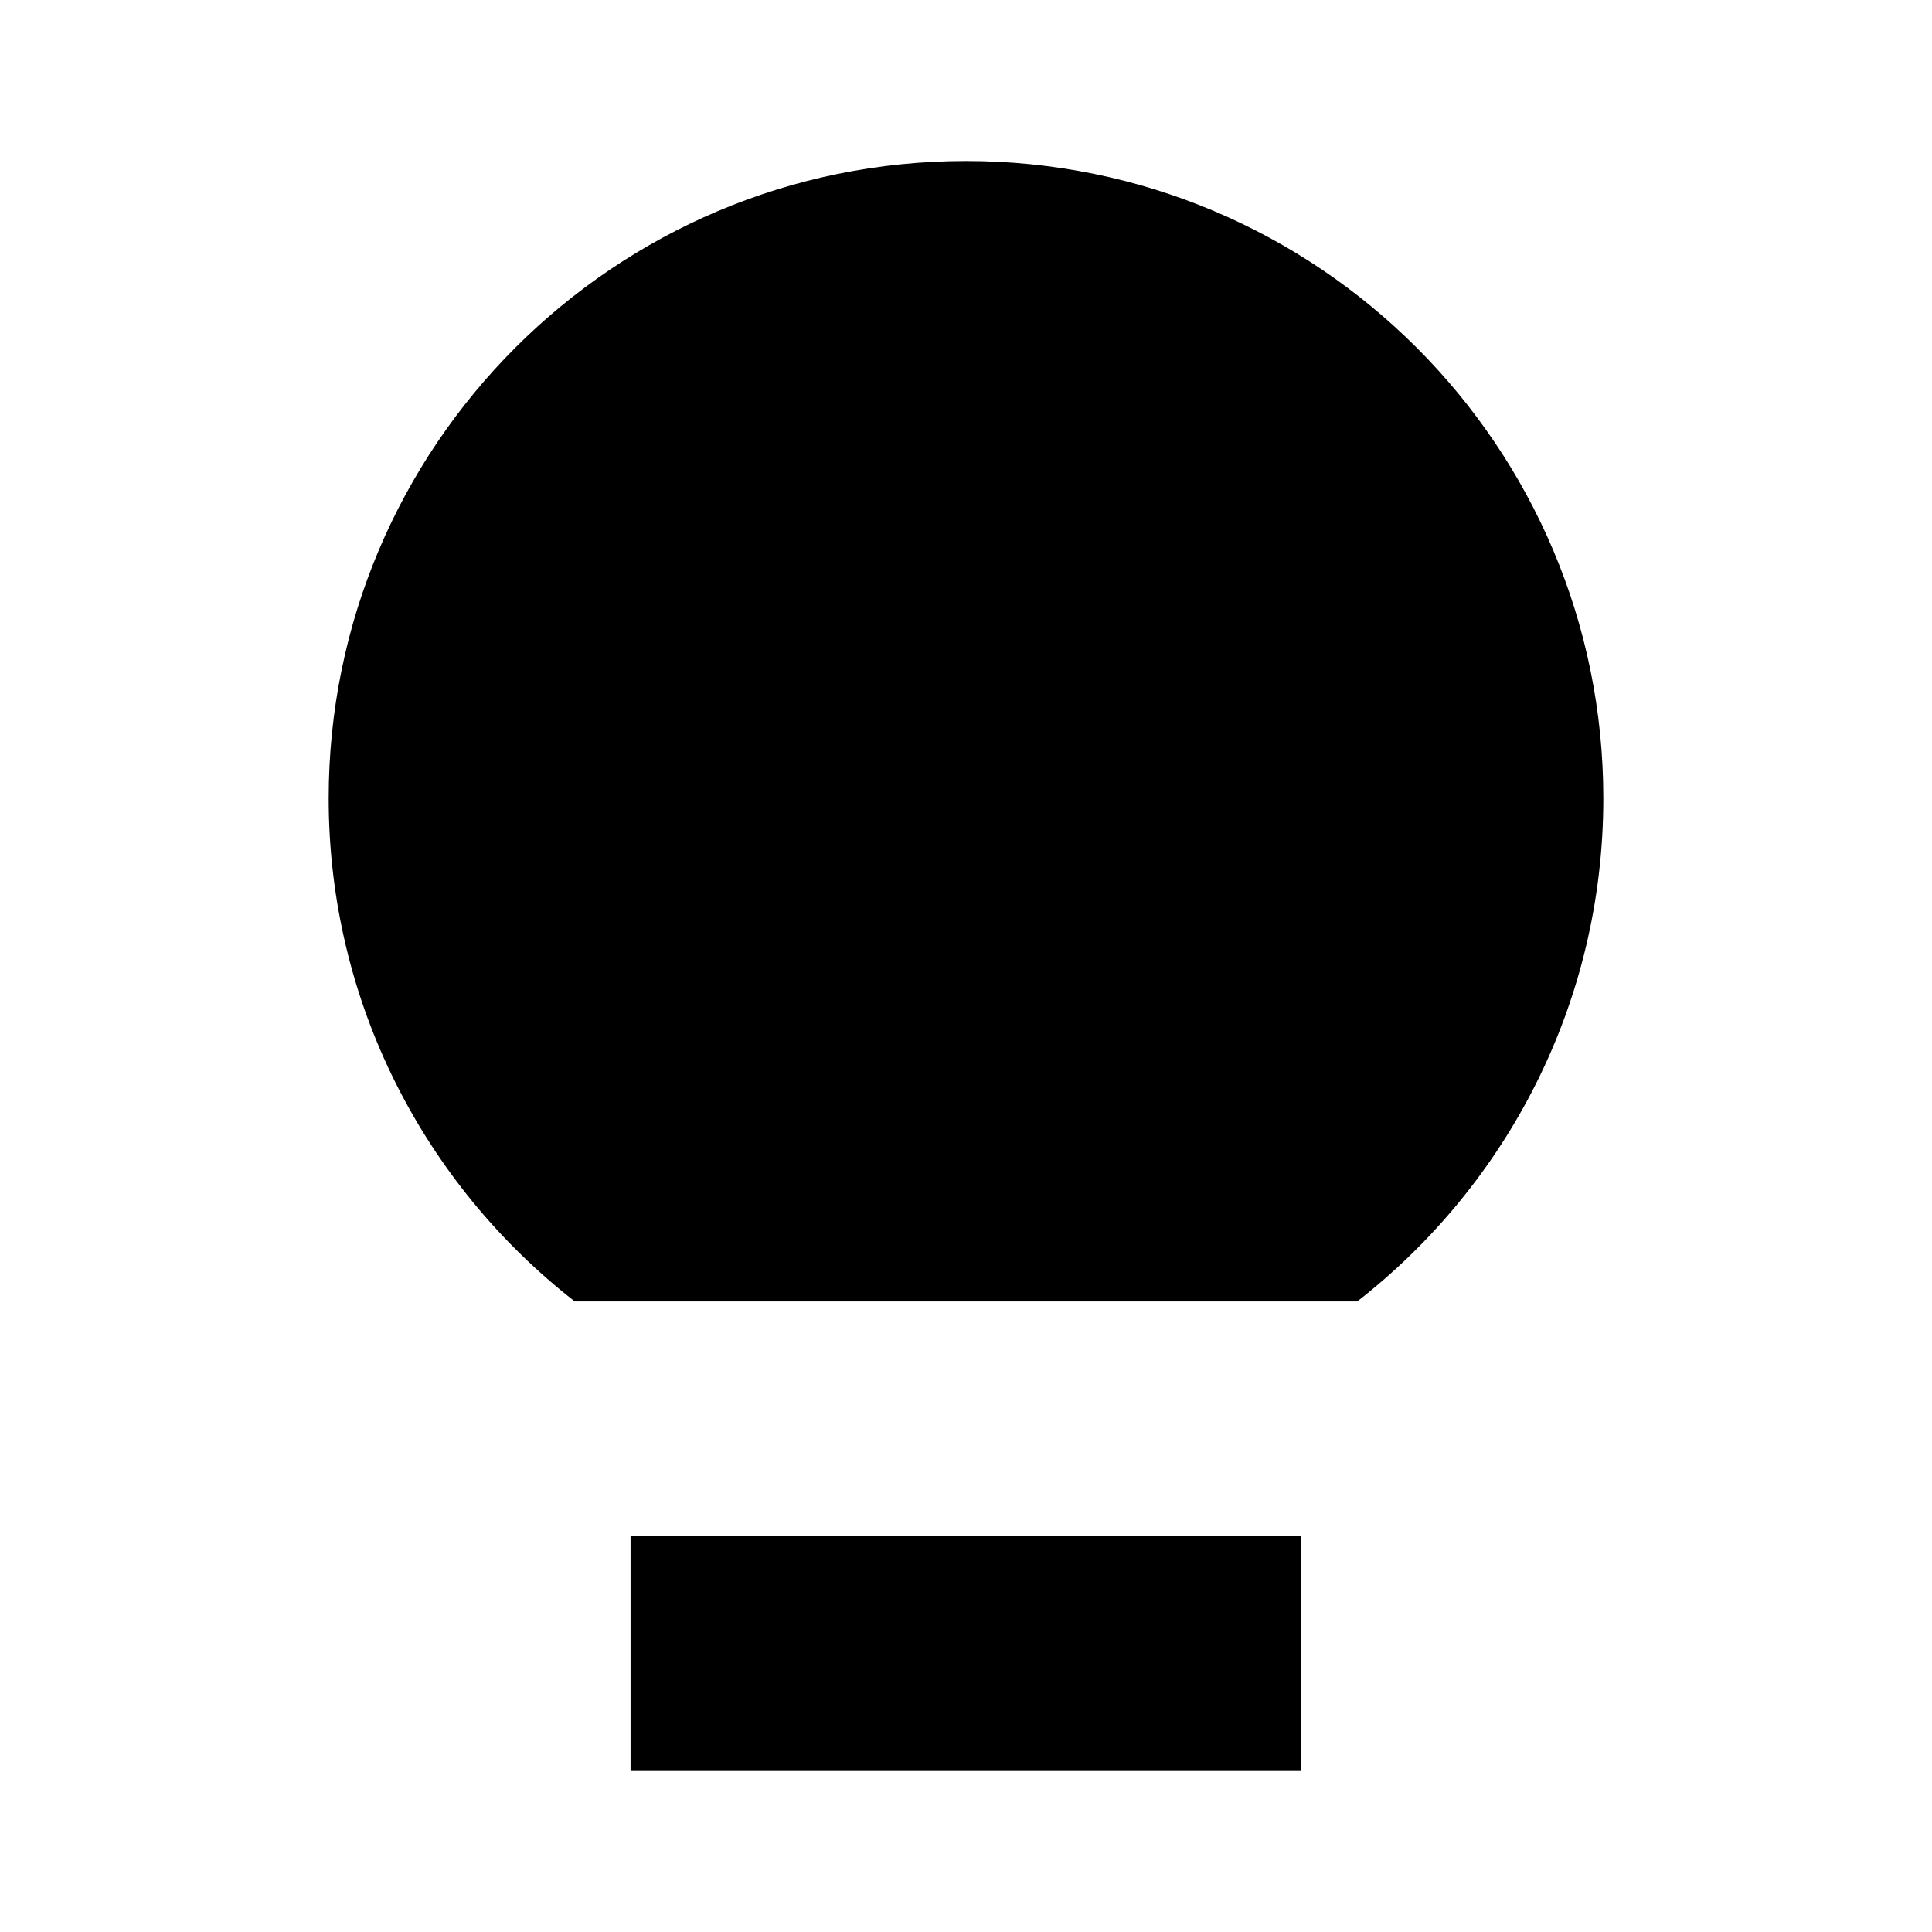
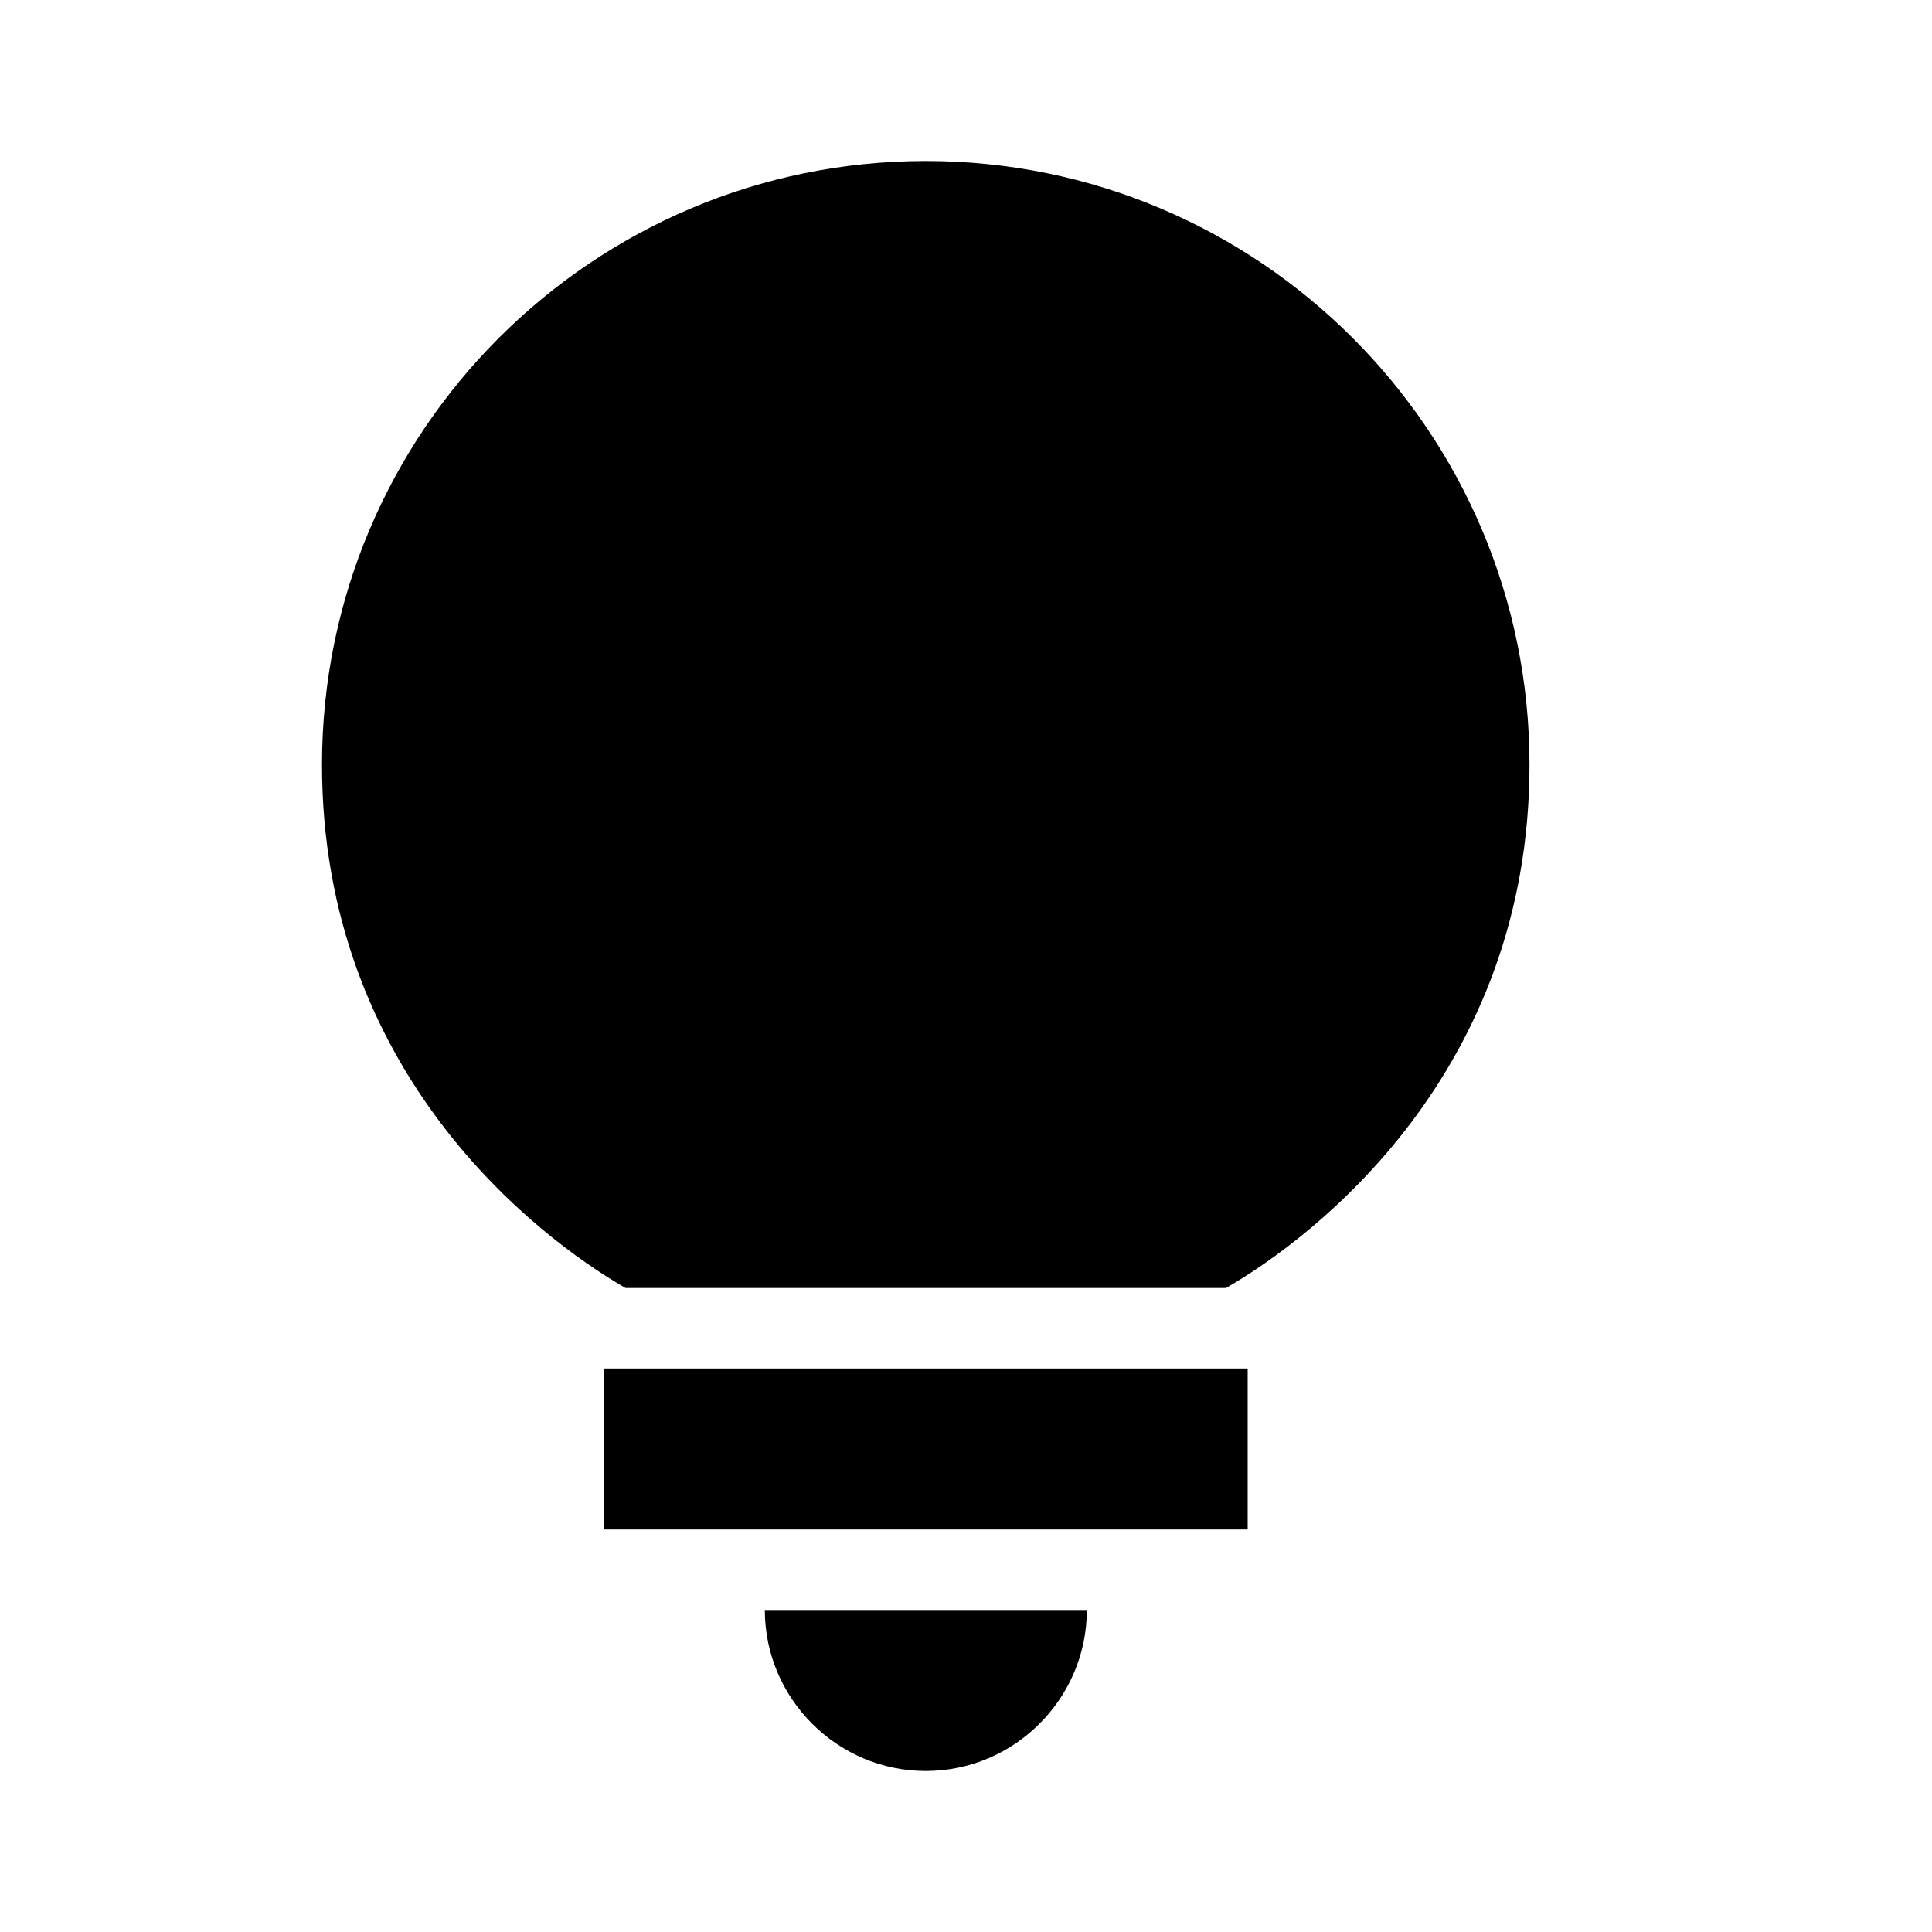
- <svg xmlns="http://www.w3.org/2000/svg" width="24" height="24" viewBox="0 0 24 24" fill="none" version="1.1" id="svg10">
-   <defs id="defs14" />
-   <path d="M 16.86,16.167 C 18.72,14.718 19.917,12.457 19.917,9.917 19.917,5.544 16.372,2 12,2 7.628,2 4.083,5.544 4.083,9.917 c 0,2.54 1.197,4.801 3.057,6.25 z" fill="#C4C4C4" id="path4" style="fill:#000000" />
-   <path d="m 7.833,19.083 h 8.333 V 22 H 7.833 Z" fill="#C4C4C4" id="path8" style="fill:#000000" />
+ <svg xmlns="http://www.w3.org/2000/svg" width="24" height="24" viewBox="0 0 24 24" fill="none">
+   <path d="M11.501 22C12.601 22 13.501 21.1 13.501 20H9.501C9.501 21.1 10.401 22 11.501 22Z" fill="black" />
+   <path d="M15.499 17H7.499V19H15.499V17Z" fill="black" />
+   <path d="M11.5 2C7.36 2 4 5.36 4 9.5C4 13.32 6.66 15.36 7.77 16H15.23C16.34 15.36 19 13.32 19 9.5C19 5.36 15.64 2 11.5 2Z" fill="black" />
</svg>
